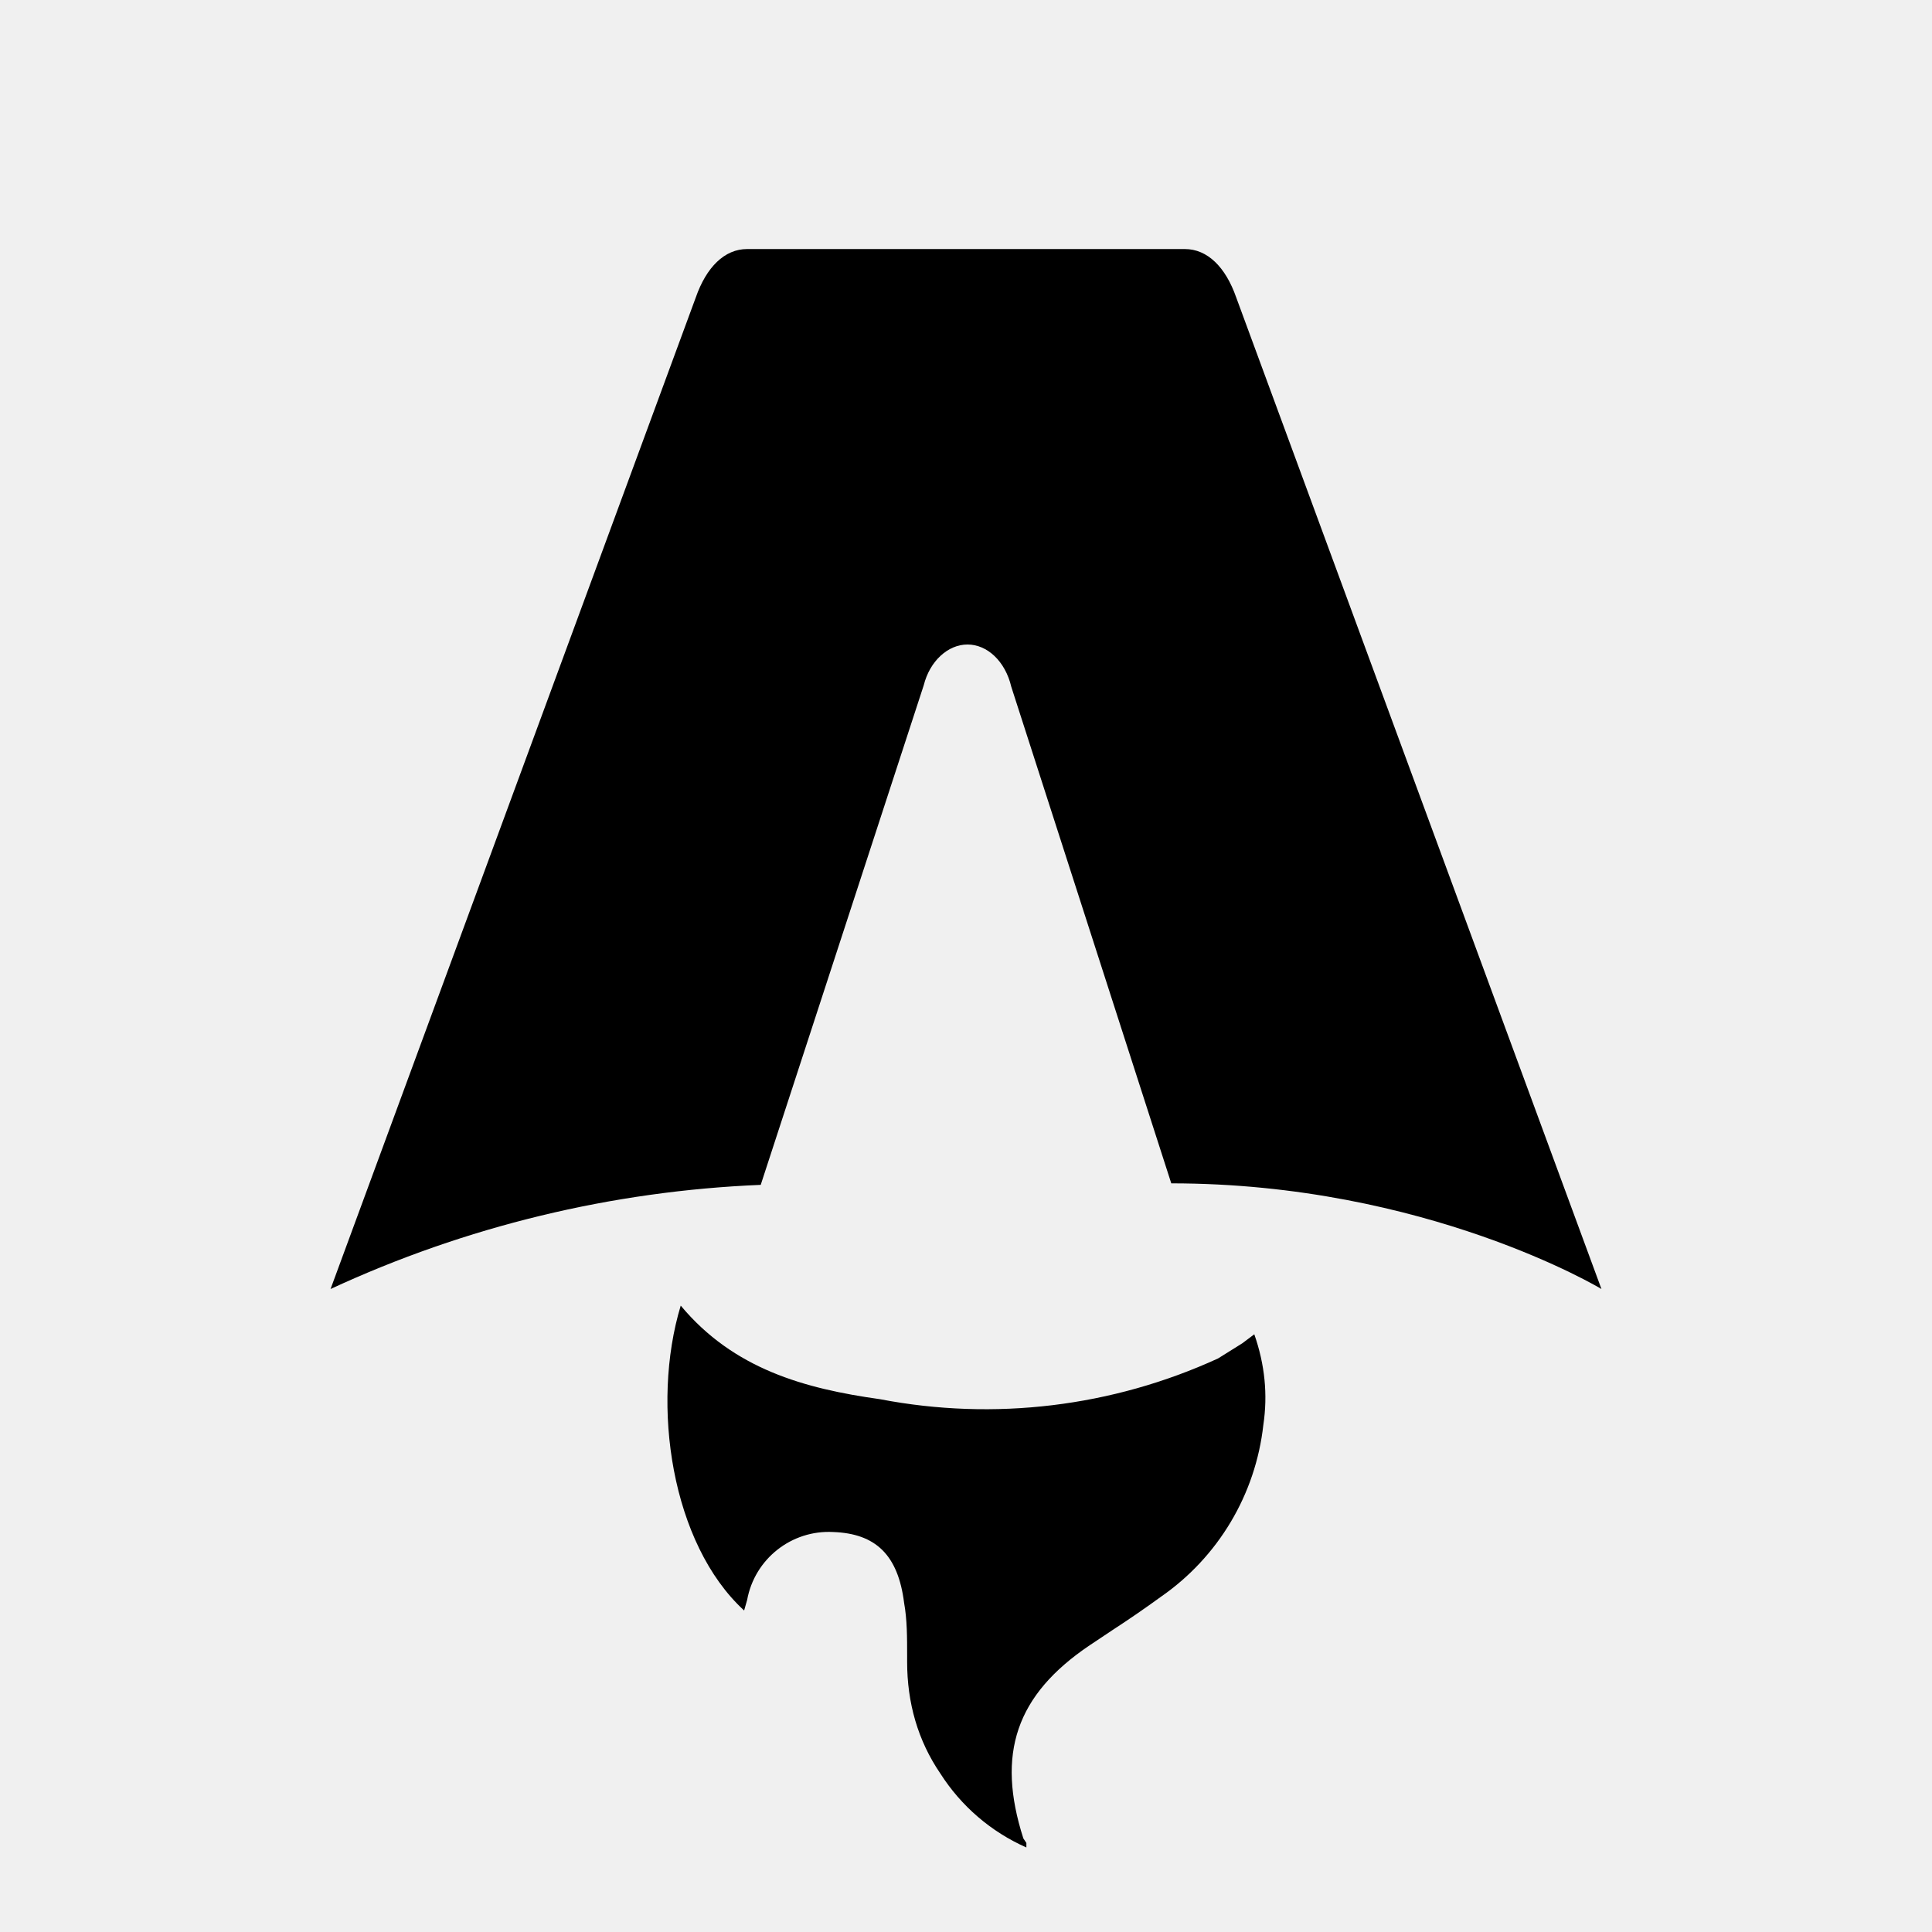
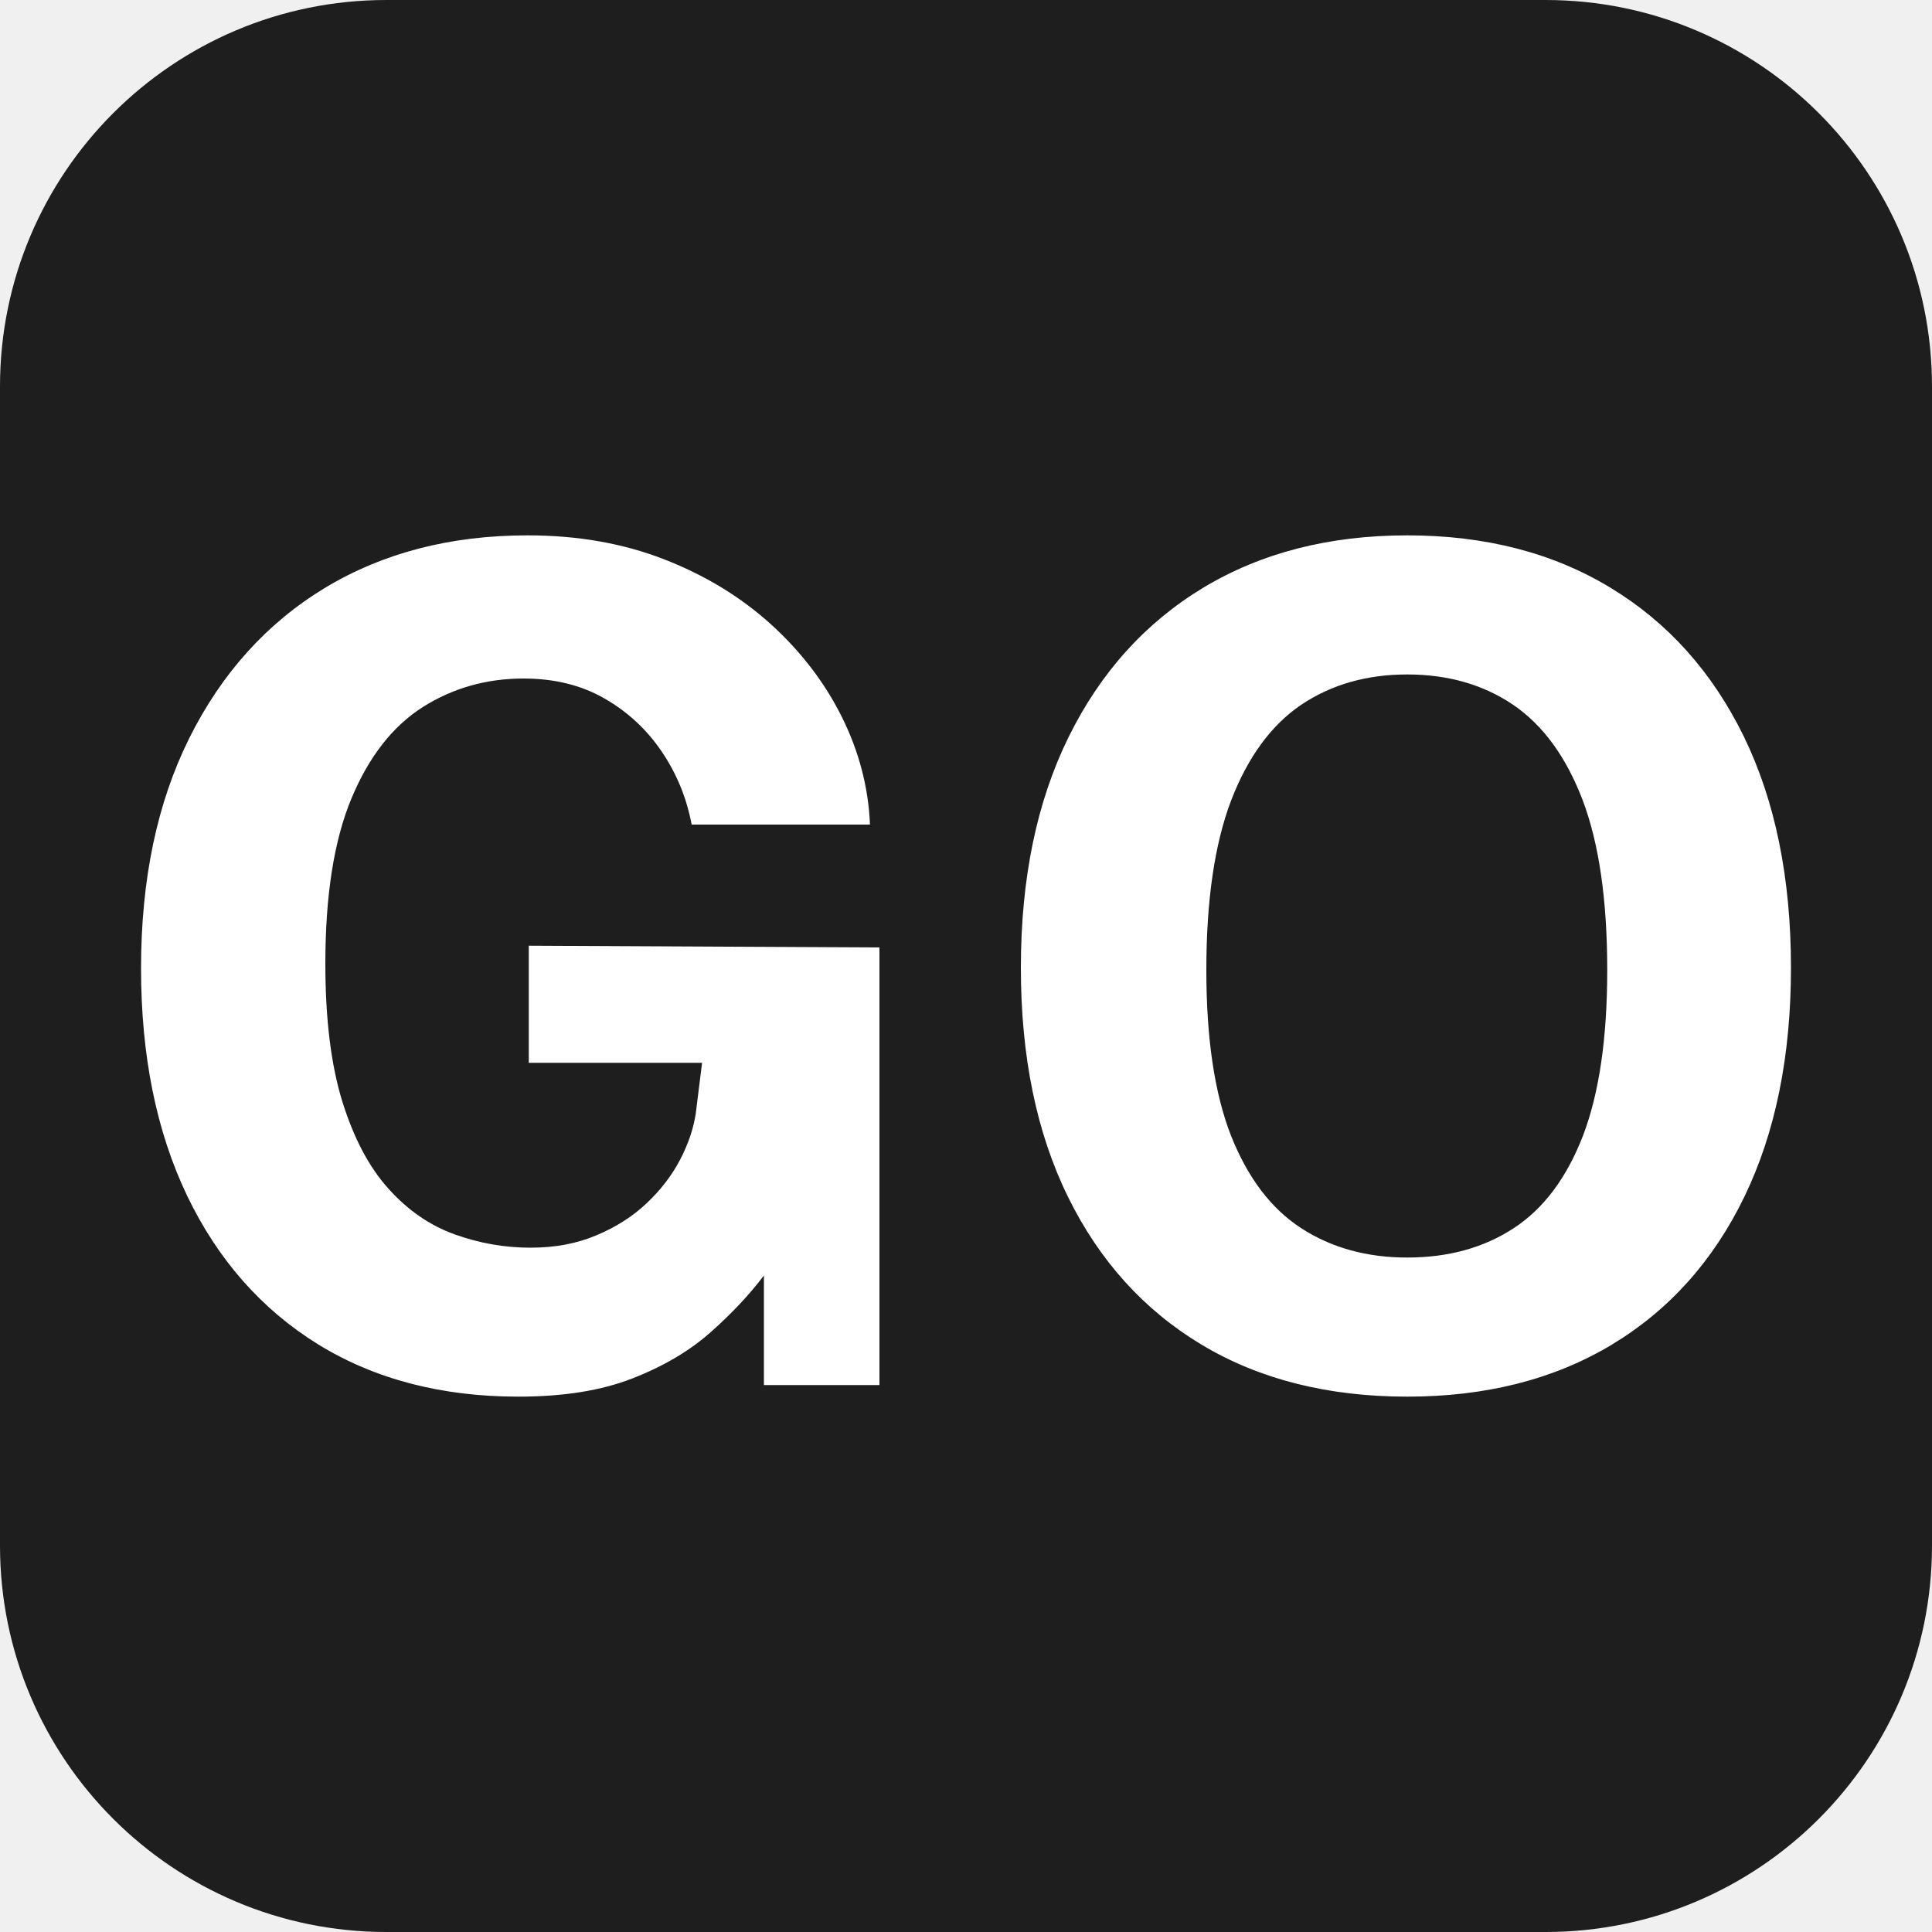
- <svg xmlns="http://www.w3.org/2000/svg" fill="none" viewBox="0 0 128 128">
-   <path d="M50.4 78.5a75.1 75.1 0 0 0-28.5 6.9l24.2-65.7c.7-2 1.9-3.2 3.4-3.2h29c1.5 0 2.7 1.2 3.4 3.2l24.2 65.7s-11.6-7-28.5-7L67 45.5c-.4-1.7-1.6-2.8-2.9-2.8-1.3 0-2.5 1.1-2.9 2.7L50.4 78.5Zm-1.1 28.2Zm-4.2-20.2c-2 6.6-.6 15.8 4.2 20.2a17.5 17.5 0 0 1 .2-.7 5.5 5.5 0 0 1 5.7-4.5c2.8.1 4.3 1.5 4.7 4.7.2 1.1.2 2.3.2 3.5v.4c0 2.7.7 5.2 2.2 7.4a13 13 0 0 0 5.7 4.9v-.3l-.2-.3c-1.8-5.6-.5-9.5 4.4-12.8l1.5-1a73 73 0 0 0 3.2-2.2 16 16 0 0 0 6.8-11.4c.3-2 .1-4-.6-6l-.8.6-1.6 1a37 37 0 0 1-22.4 2.7c-5-.7-9.7-2-13.2-6.2Z" />
-   <style>
-         path { fill: #000; }
-         @media (prefers-color-scheme: dark) {
-             path { fill: #FFF; }
-         }
-     </style>
+ <svg xmlns="http://www.w3.org/2000/svg" width="256" height="256" viewBox="0 0 100 100">
+   <rect width="100" height="100" rx="20" fill="#1e1e1e" />
+   <path fill="#fff" d="M26.83 72.29L26.83 72.29Q20.86 72.29 16.46 69.58Q12.07 66.86 9.68 61.88Q7.30 56.90 7.30 50.12L7.30 50.12Q7.30 43.22 9.80 38.20Q12.31 33.17 16.80 30.44Q21.31 27.71 27.31 27.71L27.31 27.71Q31.18 27.71 34.35 28.94Q37.53 30.17 39.89 32.30Q42.24 34.43 43.58 37.12Q44.91 39.80 45.03 42.68L45.03 42.68L35.80 42.68Q35.41 40.61 34.25 38.90Q33.09 37.19 31.30 36.16Q29.50 35.12 27.10 35.12L27.10 35.12Q24.22 35.12 21.88 36.60Q19.54 38.09 18.19 41.33Q16.84 44.57 16.84 49.88L16.84 49.88Q16.84 54.17 17.72 57.02Q18.61 59.87 20.11 61.53Q21.61 63.20 23.53 63.89Q25.45 64.58 27.46 64.58L27.46 64.58Q29.38 64.58 30.89 63.93Q32.41 63.29 33.48 62.27Q34.56 61.25 35.20 60.03Q35.83 58.82 36.01 57.65L36.01 57.65L36.34 55.01L27.37 55.01L27.37 48.95L45.52 49.04L45.52 71.69L39.54 71.69L39.54 66.02Q38.43 67.49 36.80 68.94Q35.16 70.40 32.75 71.34Q30.34 72.29 26.83 72.29ZM72.84 72.29L72.84 72.29Q66.69 72.29 62.21 69.61Q57.72 66.92 55.28 61.95Q52.84 56.99 52.84 50.09L52.84 50.09Q52.84 43.16 55.31 38.15Q57.78 33.14 62.28 30.42Q66.78 27.71 72.84 27.71L72.84 27.71Q78.88 27.71 83.34 30.41Q87.81 33.11 90.26 38.12Q92.70 43.13 92.70 50.09L92.70 50.09Q92.70 56.96 90.29 61.94Q87.88 66.92 83.41 69.61Q78.94 72.29 72.84 72.29ZM72.84 65.09L72.84 65.09Q76.03 65.09 78.35 63.57Q80.67 62.06 81.94 58.77Q83.19 55.49 83.19 50.21L83.19 50.21Q83.19 44.78 81.92 41.42Q80.64 38.06 78.32 36.48Q76.00 34.91 72.84 34.91L72.84 34.91Q69.69 34.91 67.35 36.48Q65.02 38.06 63.72 41.44Q62.44 44.81 62.44 50.21L62.44 50.21Q62.44 55.52 63.72 58.79Q65.02 62.06 67.35 63.57Q69.69 65.09 72.84 65.09Z" />
</svg>
